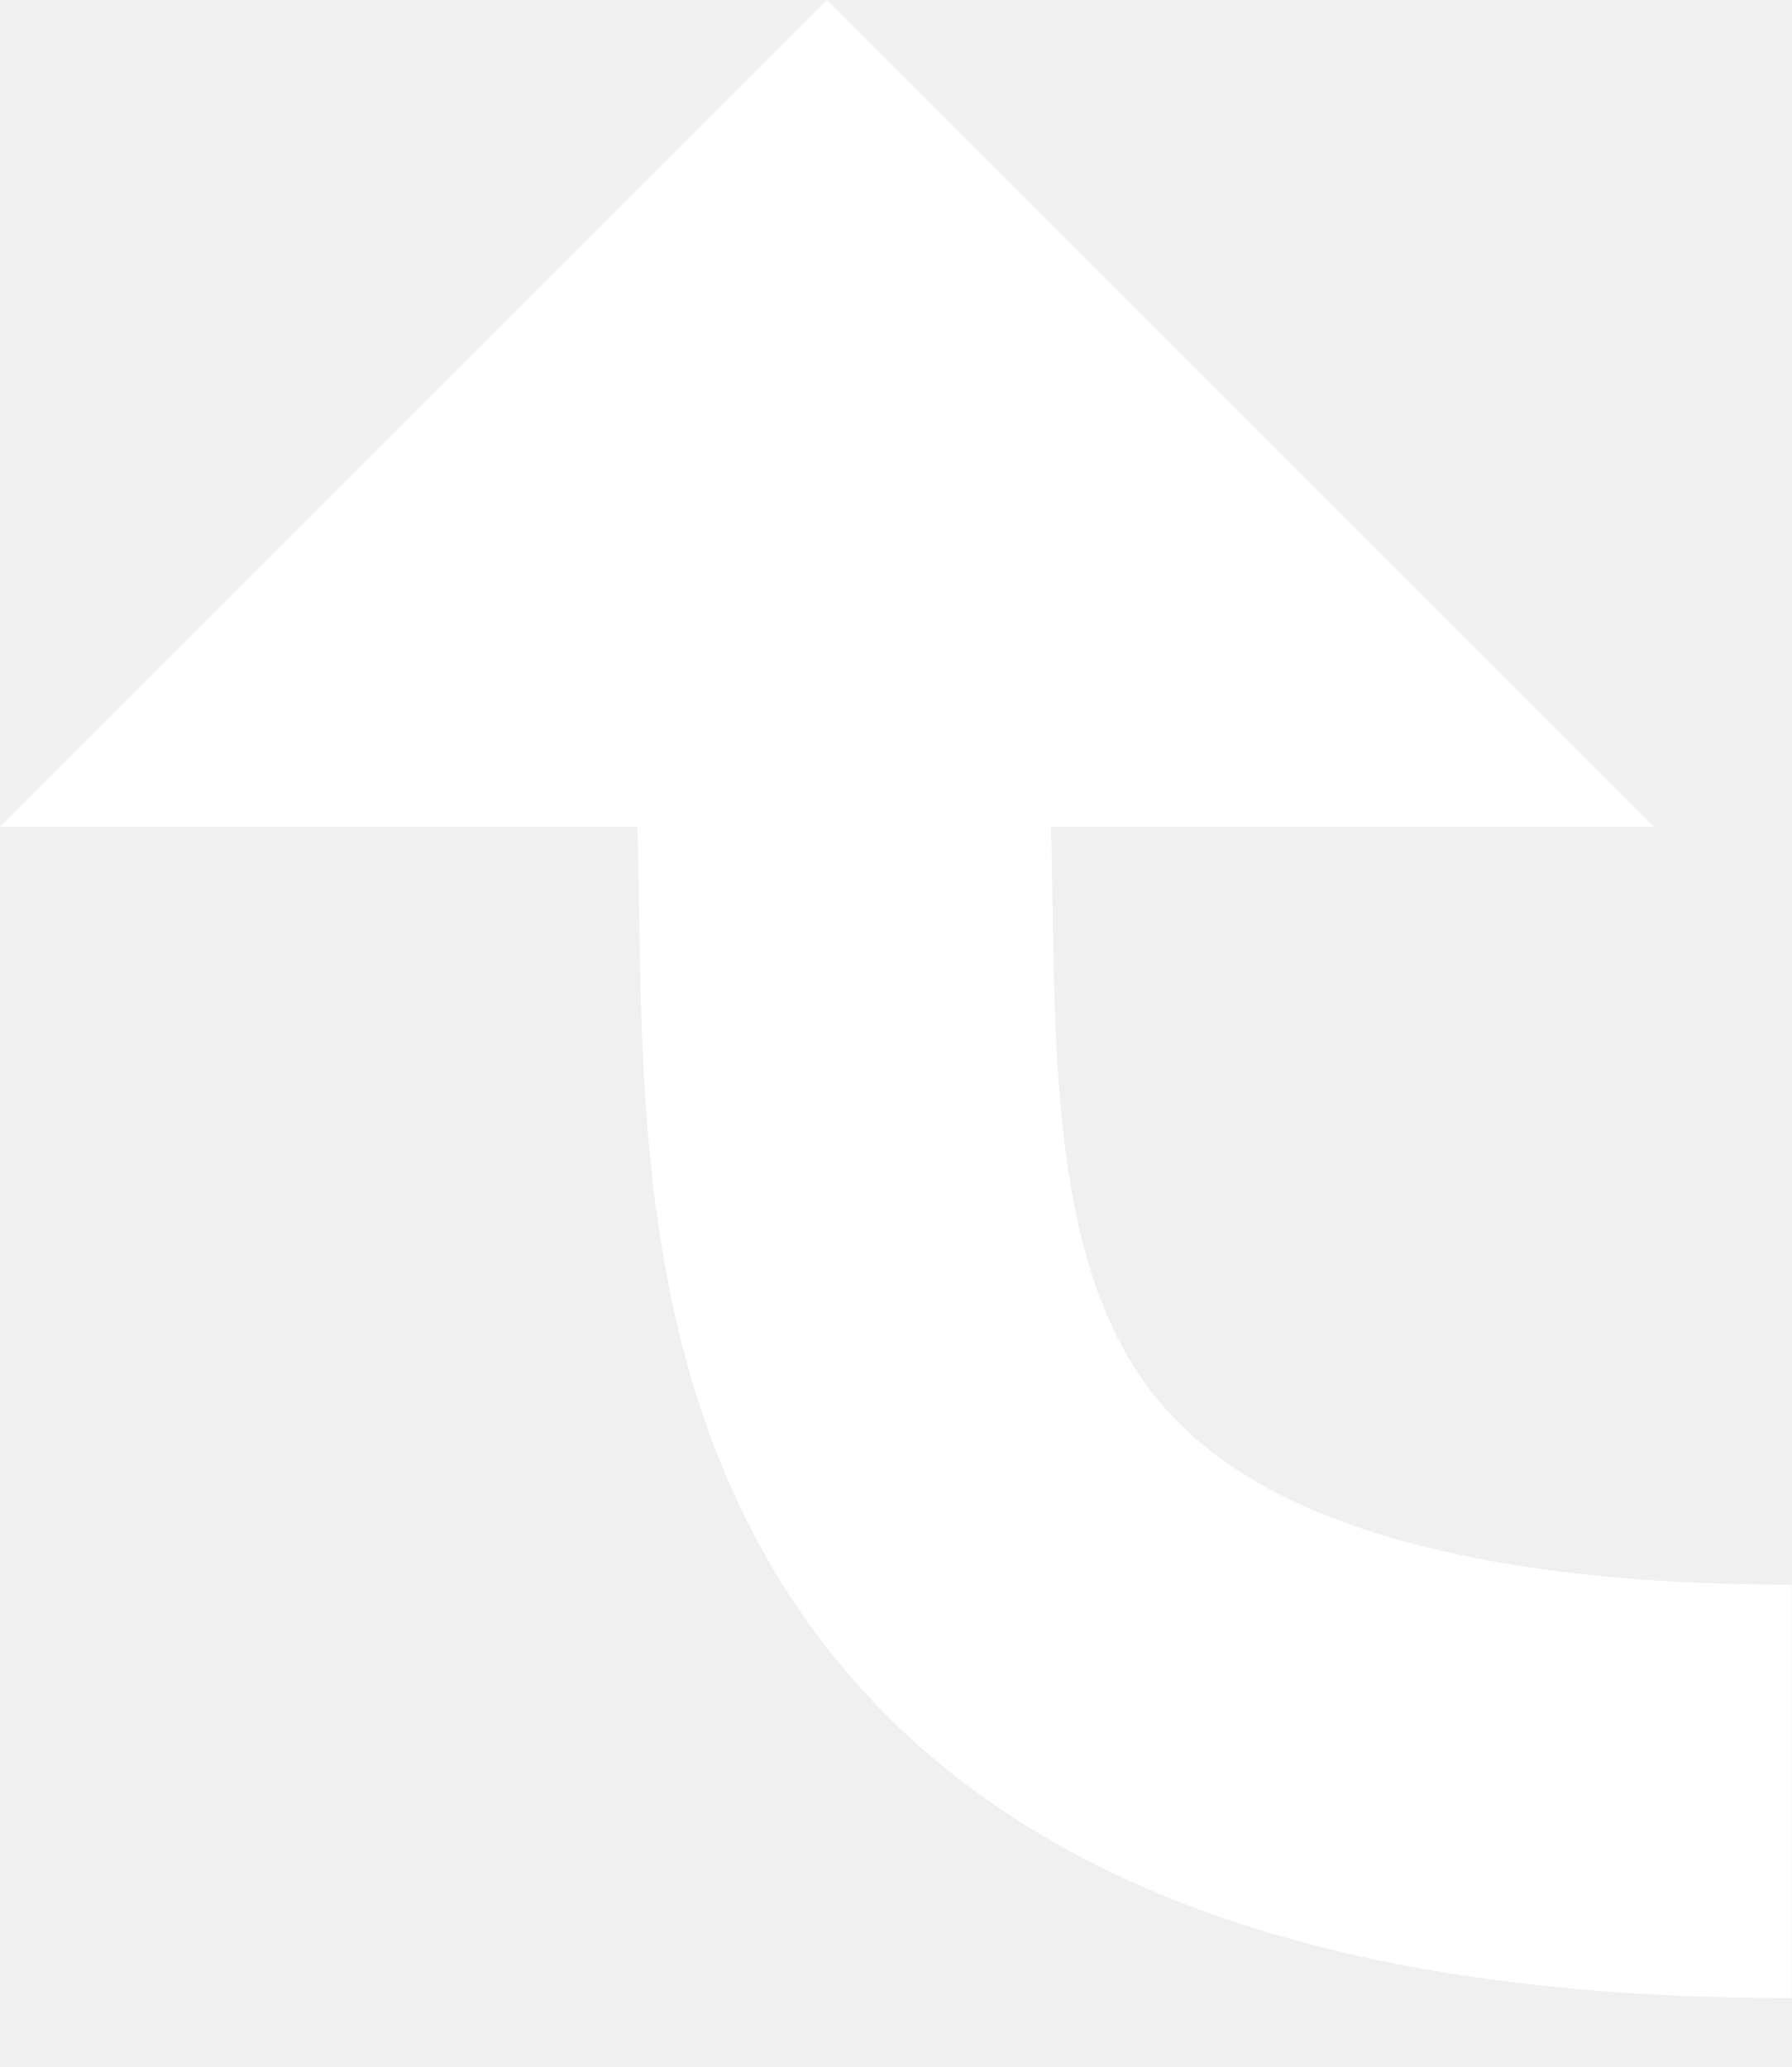
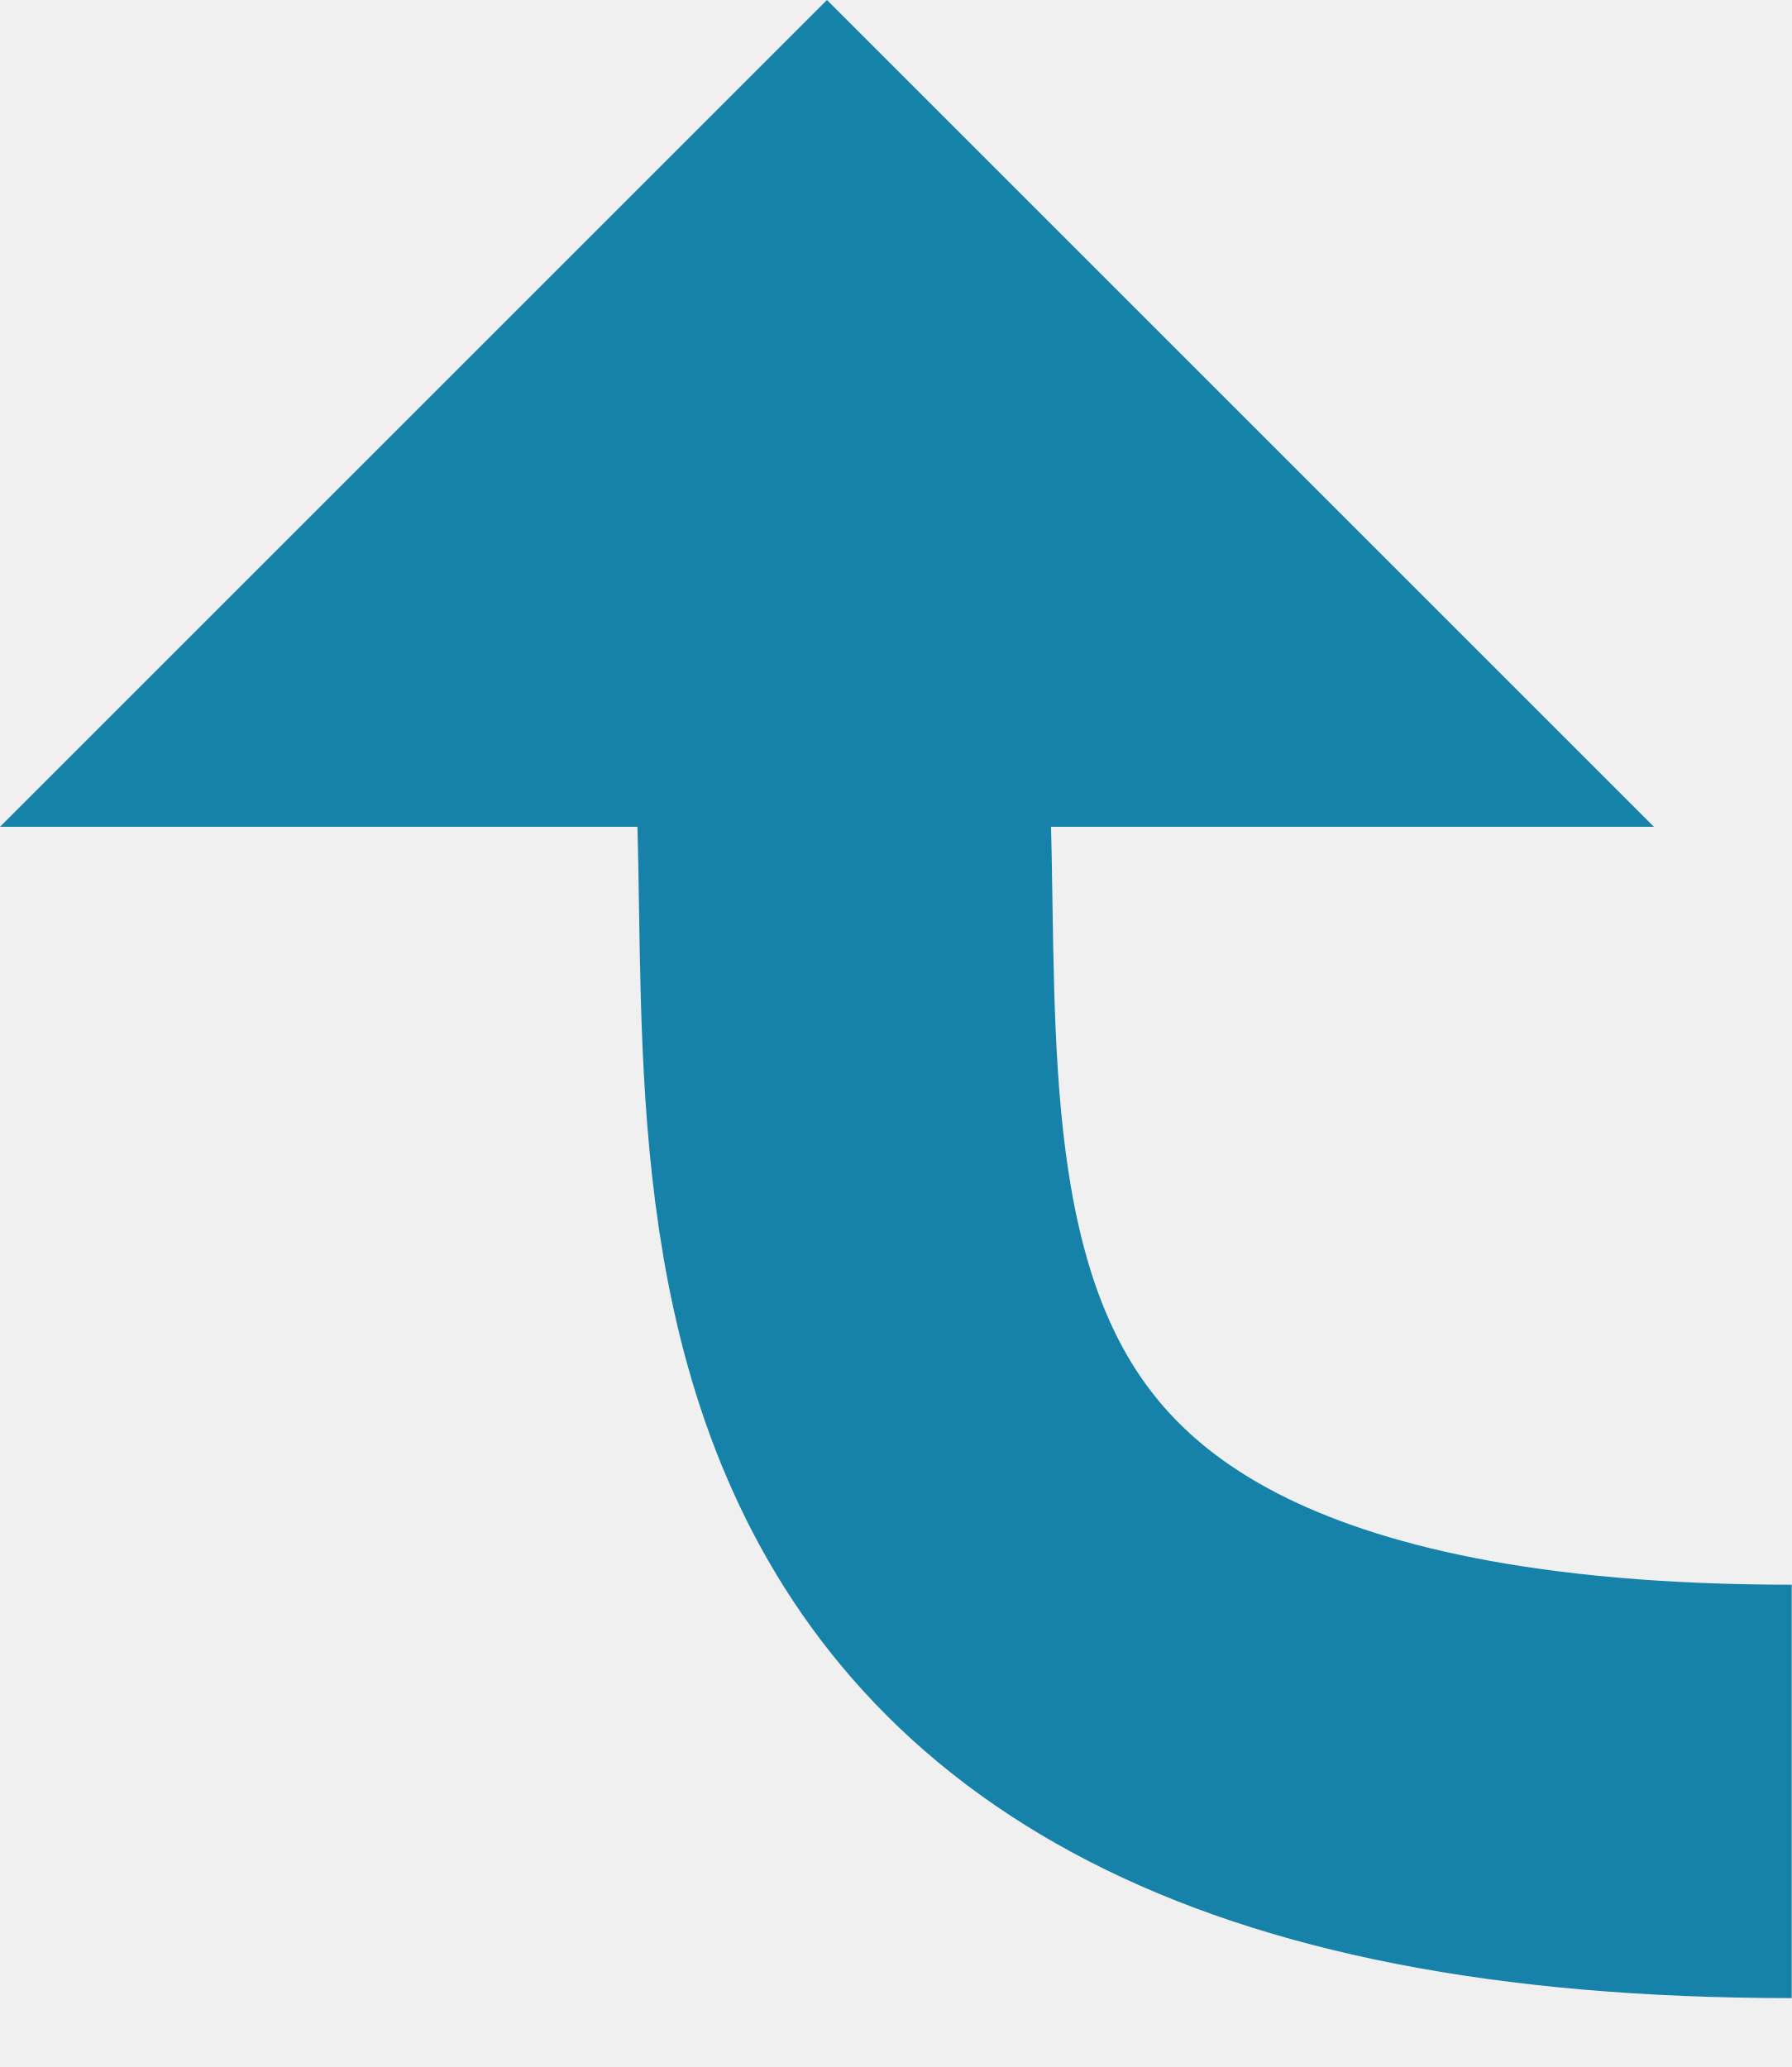
<svg xmlns="http://www.w3.org/2000/svg" width="13px" height="15px" viewBox="0 0 13 15" version="1.1">
  <defs />
  <g id="Page-1" stroke="none" stroke-width="1" fill="none" fill-rule="evenodd">
    <g id="ComponentSelectors">
      <g id="Arrow_Parent">
-         <path d="M6.028,3 C6.028,3 5.942,3.858 6.072,5.071 C6.384,8 5,13 13,13" id="Path-704" stroke="#fff" stroke-width="3" />
-         <polygon id="Triangle-8" fill="#fff" points="6 0 12 6 0 6 " />
+         <path d="M6.028,3 C6.028,3 5.942,3.858 6.072,5.071 C6.384,8 5,13 13,13" id="Path-704" stroke="#1782A9" stroke-width="3" />
+         <polygon id="Triangle-8" fill="#1782A9" points="6 0 12 6 0 6 " />
      </g>
    </g>
  </g>
</svg>
